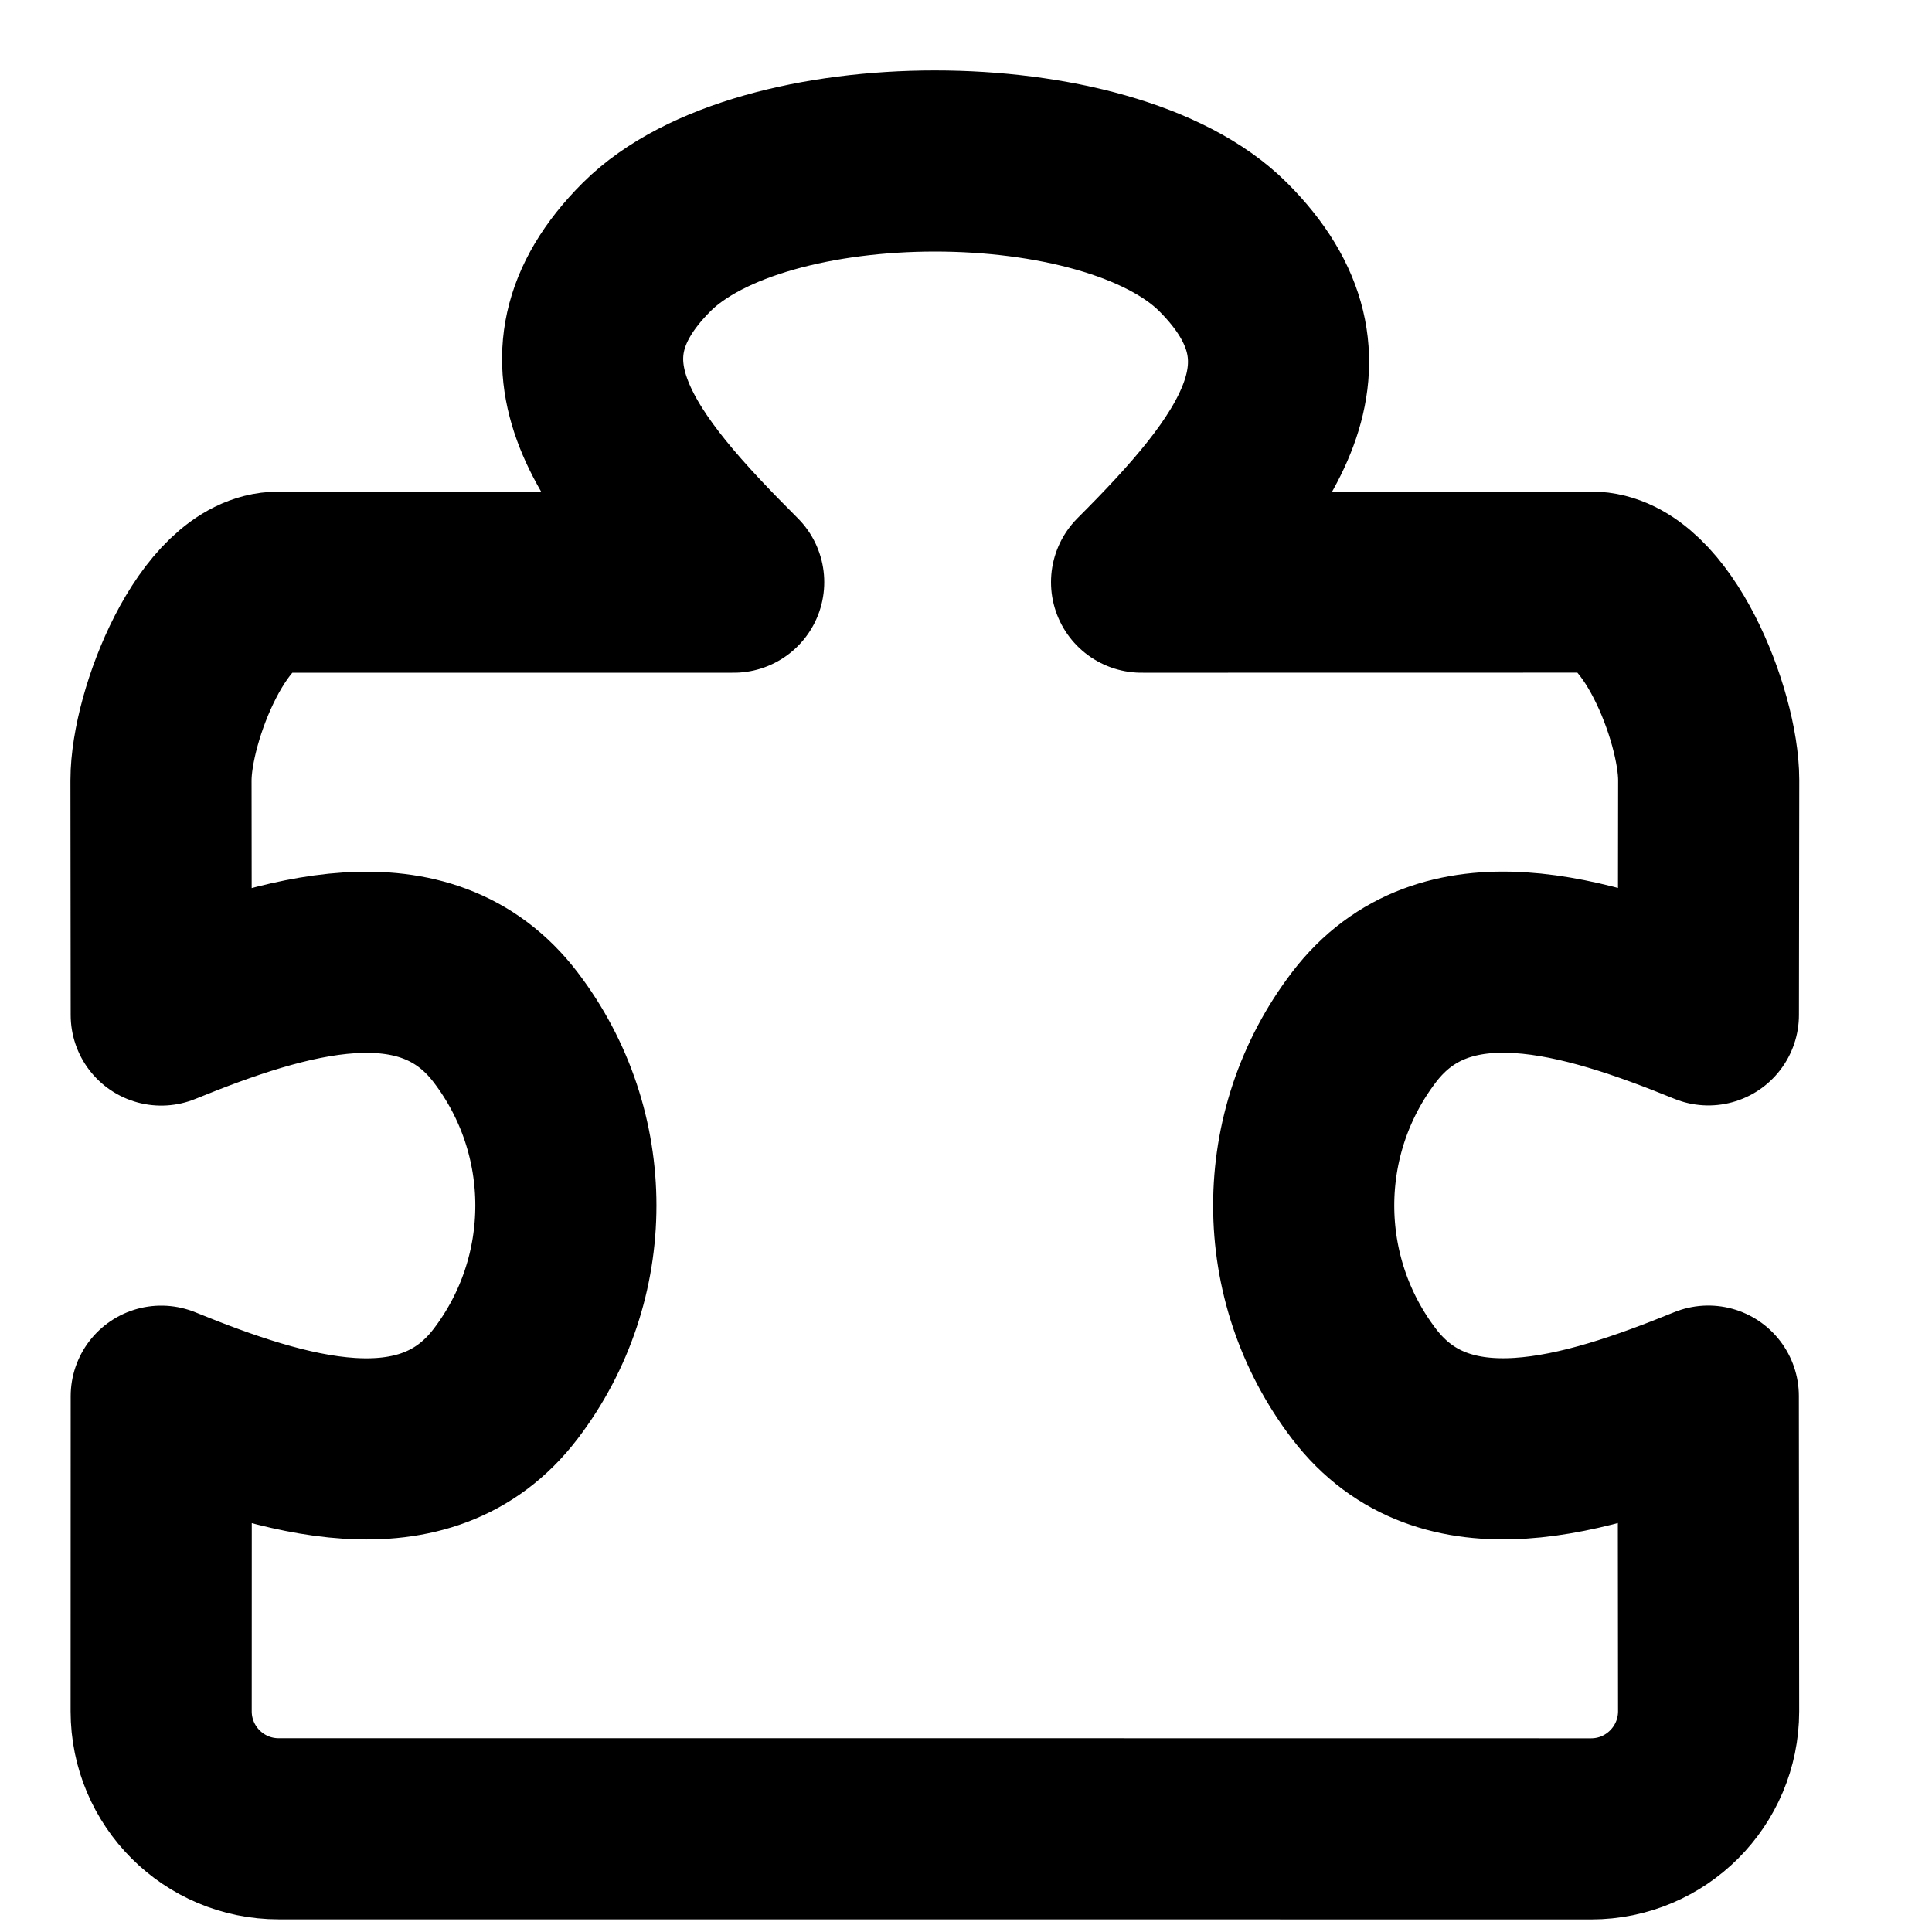
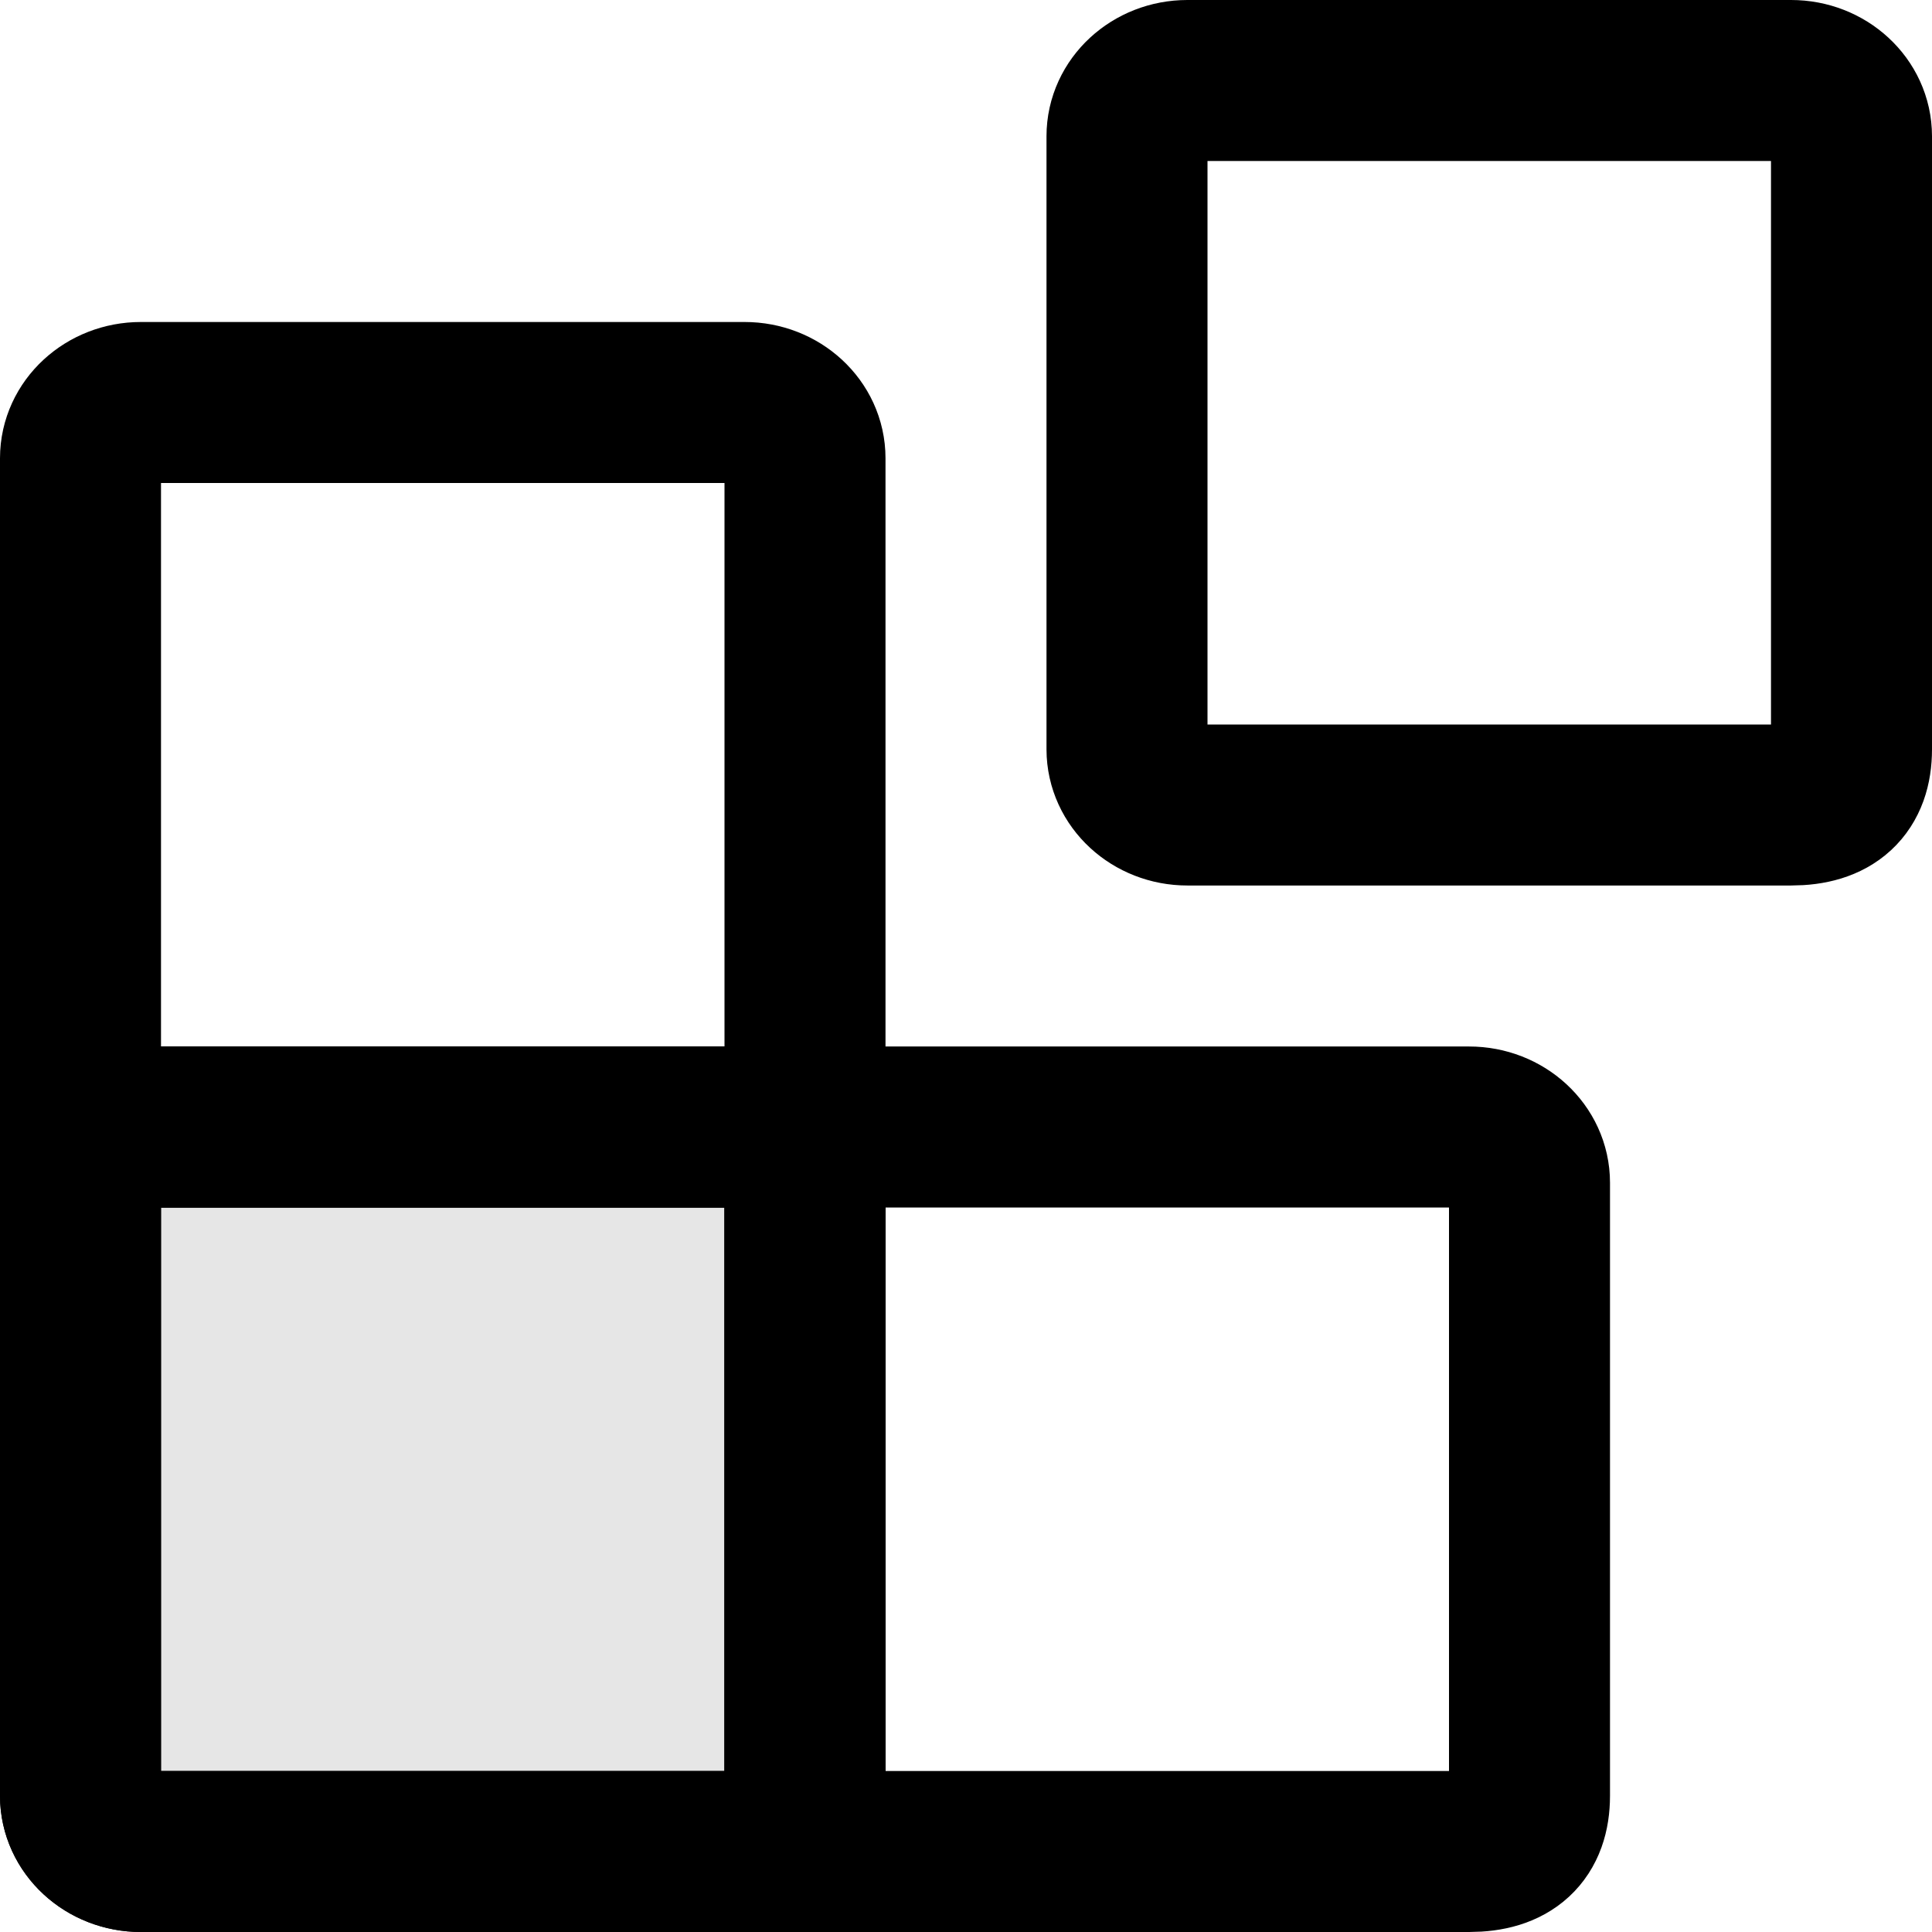
<svg xmlns="http://www.w3.org/2000/svg" viewBox="0 0 24 24">
-   <path fill="none" d="M19.765 22.719L11.614 22.718L3.462 22.718C2.655 22.718 2.002 22.064 2.002 21.258L2.003 17.344C3.528 17.965 5.28 18.501 6.28 17.192C7.279 15.884 7.28 14.068 6.28 12.76C5.28 11.451 3.528 11.988 2.003 12.609L2 9.693C2 8.886 2.654 7.233 3.46 7.232C4.266 7.232 9.114 7.232 9.114 7.232C7.688 5.807 6.606 4.495 8.032 3.069C9.458 1.644 13.769 1.643 15.195 3.069C16.62 4.495 15.607 5.806 14.181 7.232L19.766 7.231C20.572 7.231 21.226 8.885 21.226 9.691L21.222 12.607C19.697 11.986 17.945 11.45 16.945 12.759C15.945 14.068 15.945 15.883 16.945 17.192C17.944 18.5 19.696 17.964 21.221 17.343L21.225 21.259C21.224 22.065 20.571 22.719 19.765 22.719Z" stroke="black" stroke-width="2.25" stroke-linecap="round" stroke-linejoin="round" />
+   <g fill="none" stroke="currentColor" stroke-width="2.25" stroke-linecap="round" stroke-linejoin="round">
+     <path d="M14.75 10H22.25C22.75 10 23 9.769 23 9.308V1.692C23 1.31 22.664 1 22.25 1H14.75C14.336 1 14 1.31 14 1.692V2.432V4.273V9.308C14 9.69 14.336 10 14.75 10Z" stroke="black" stroke-width="2" stroke-linecap="round" stroke-linejoin="round" />
+     <path d="M1 14H10V5.692C10 5.31 9.664 5 9.25 5H1.75C1.336 5 1 5.31 1 5.692V6.432V8.273L1 14Z" stroke="black" stroke-width="2" stroke-linecap="round" stroke-linejoin="round" />
+     <path d="M1.75 23H10V14L1 14V22.308C1 22.69 1.336 23 1.75 23Z" stroke="black" stroke-width="2" stroke-linecap="round" stroke-linejoin="round" />
+     <path d="M10 23H18.25C18.75 23 19 22.769 19 22.308V14.692C19 14.31 18.664 14 18.25 14H10L10 23Z" stroke="black" stroke-width="2" stroke-linecap="round" stroke-linejoin="round" />
+   </g>
+   <path fill="currentColor" fill-opacity=".1" d="M1.75 23H10V14L1 14V22.308C1 22.69 1.336 23 1.75 23Z" stroke="black" stroke-width="2" stroke-linecap="round" stroke-linejoin="round" />
</svg>
